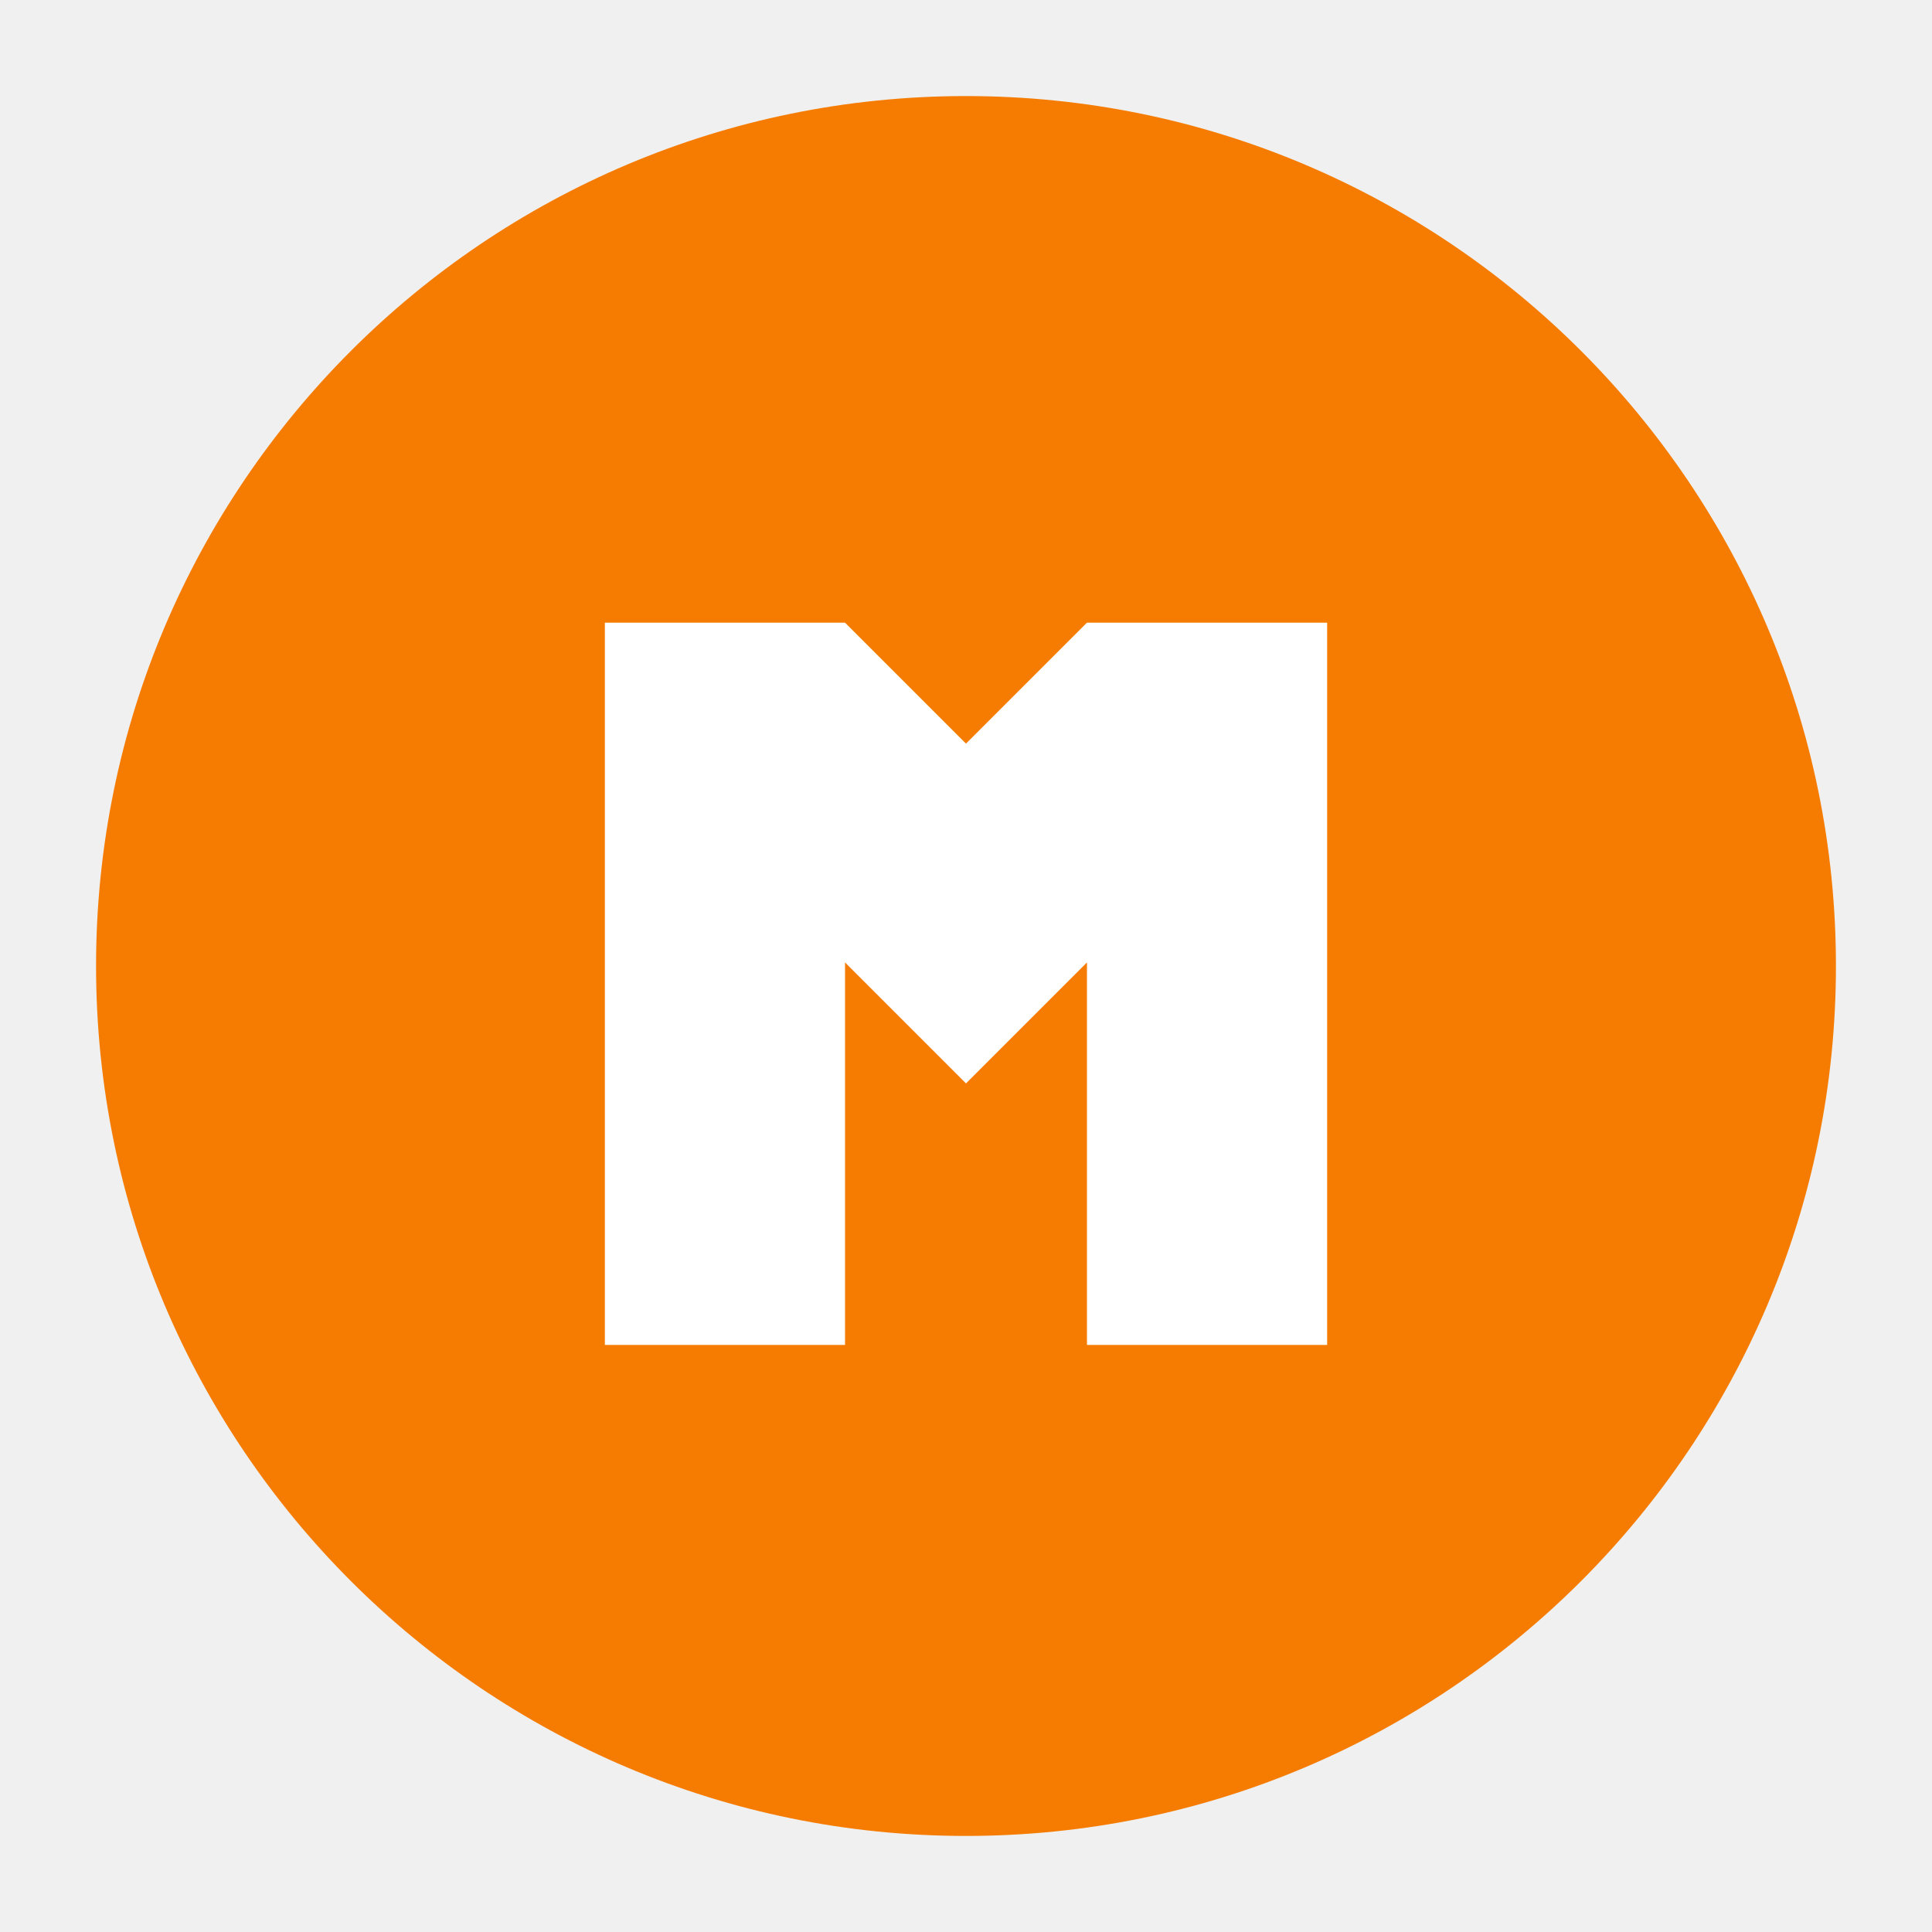
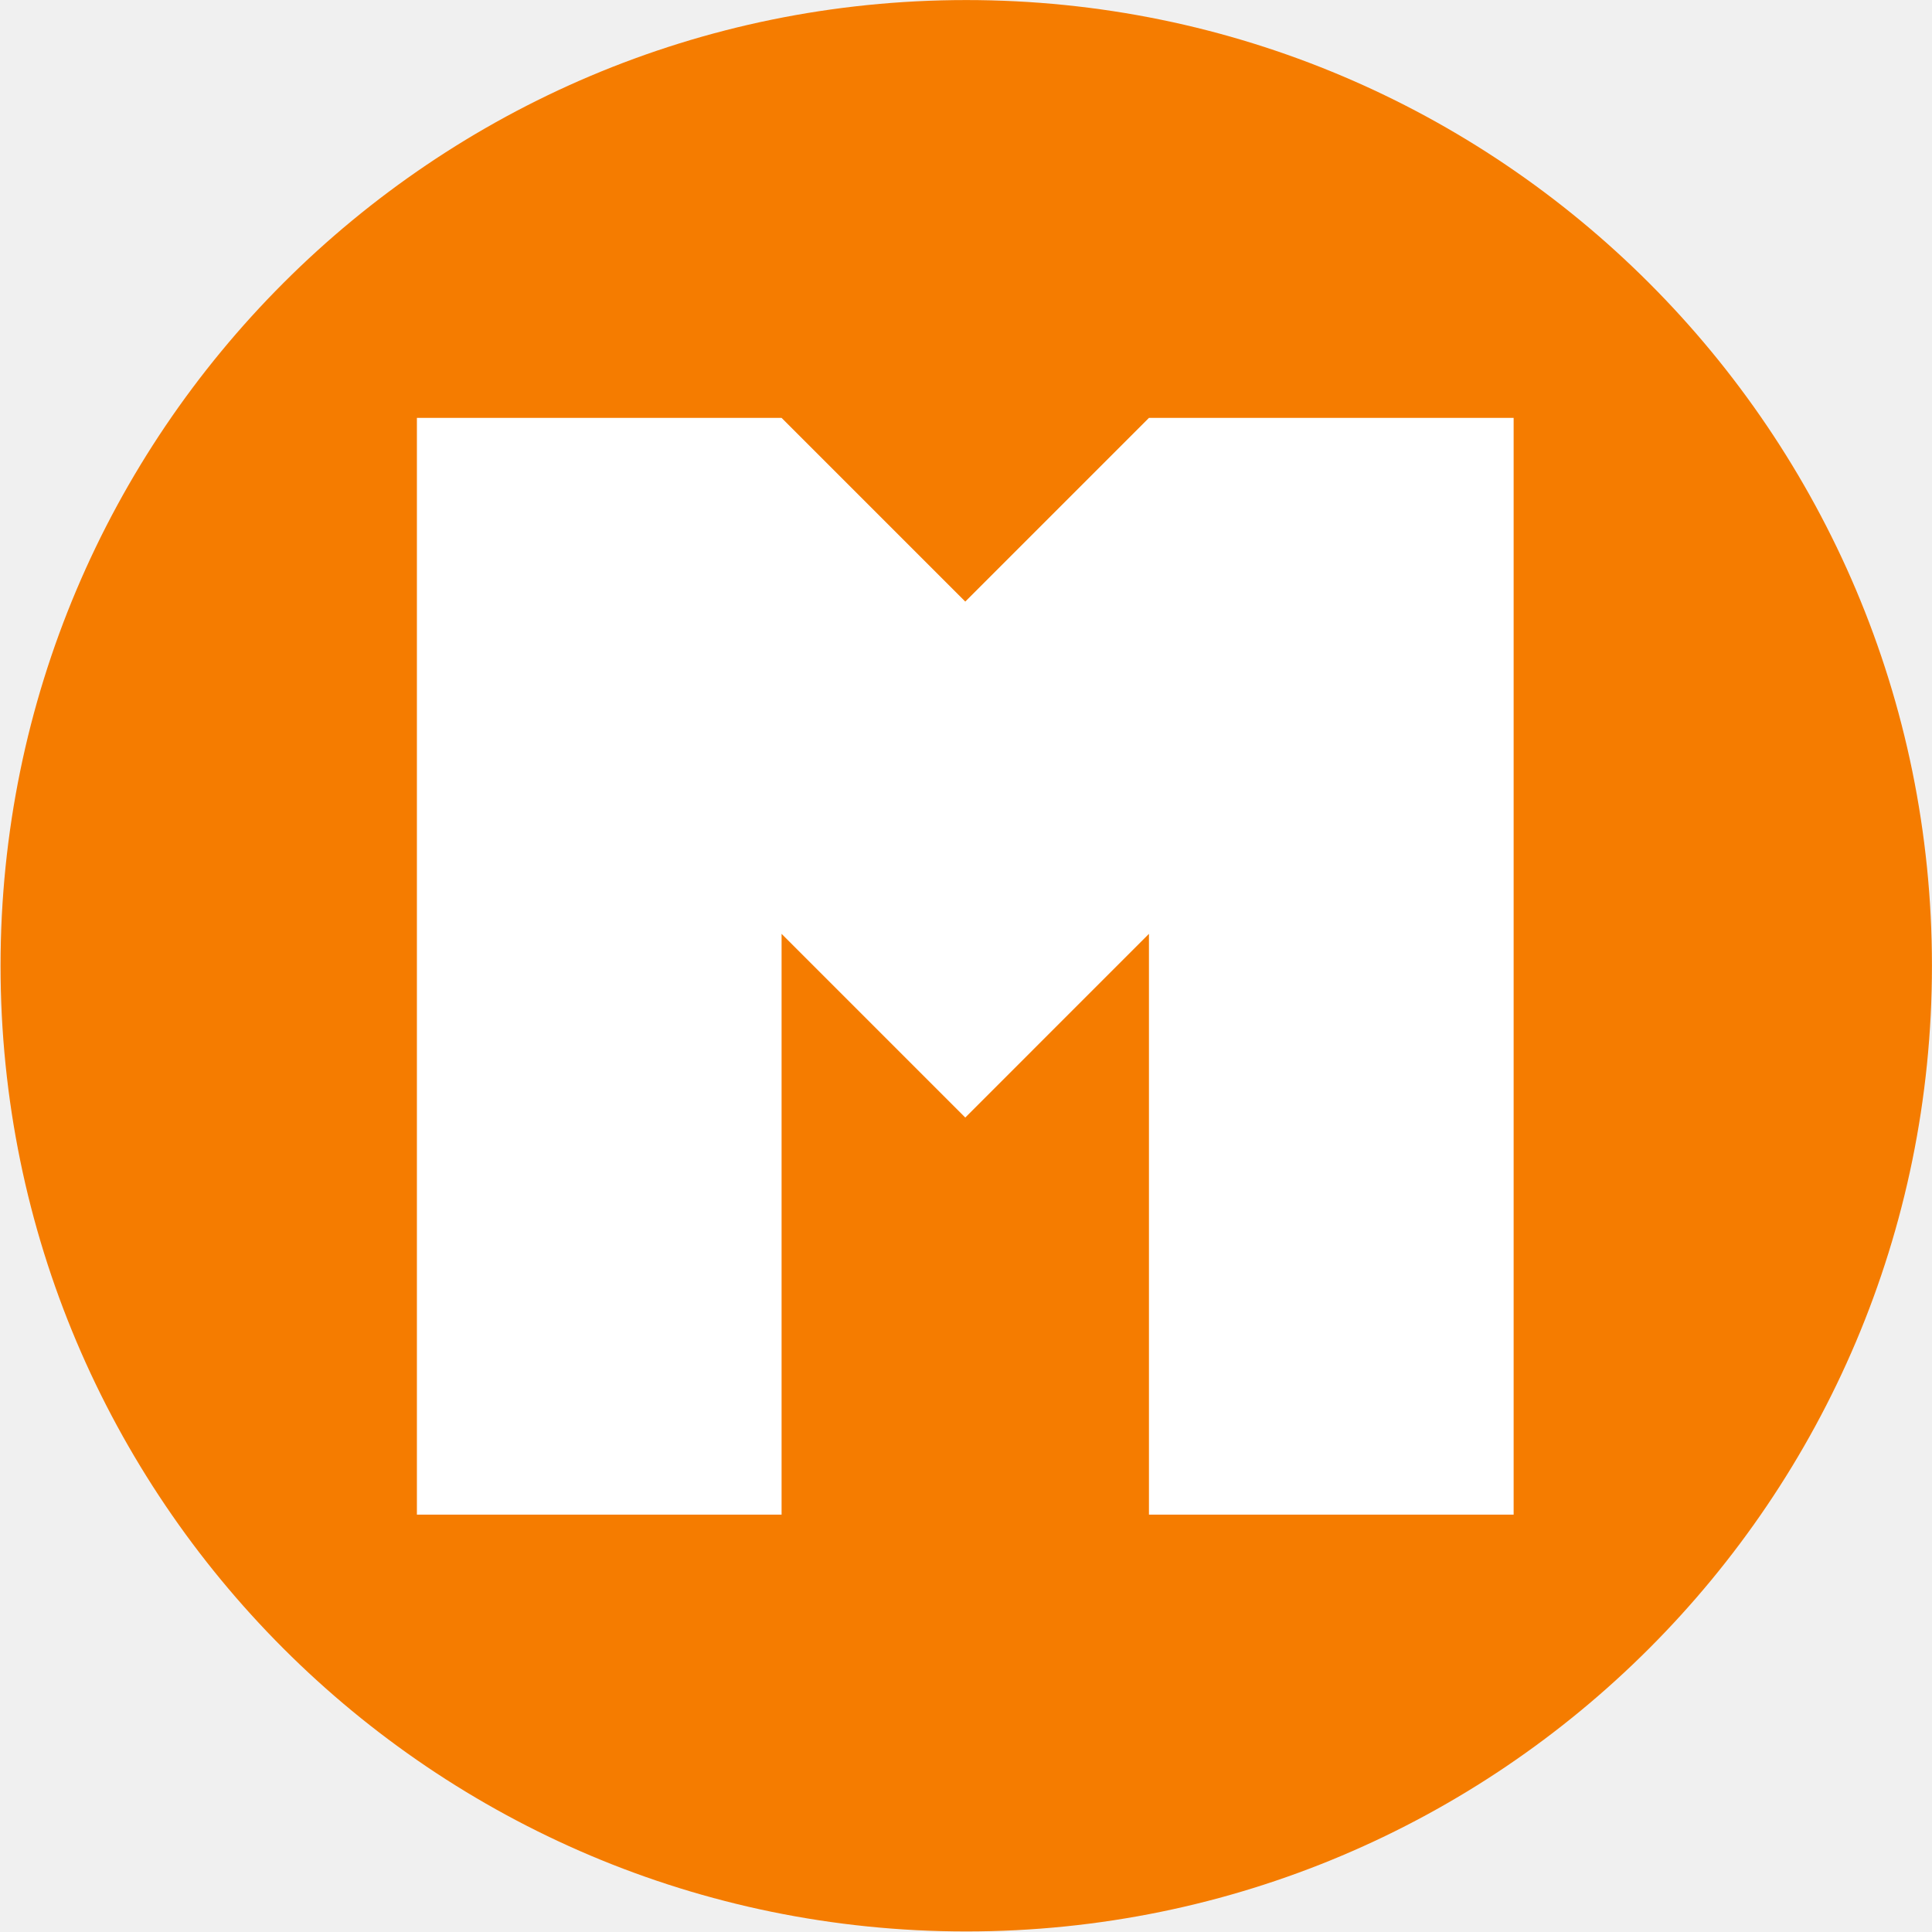
<svg xmlns="http://www.w3.org/2000/svg" version="1.1" id="Layer_1" x="0px" y="0px" viewBox="0 0 108.6 108.6" enable-background="new 0 0 108.6 108.6" xml:space="preserve">
-   <path fill="#F57C00" d="M54.3,103.2L54.3,103.2c-27,0-48.9-21.9-48.9-48.9v0c0-27,21.9-48.9,48.9-48.9h0c27,0,48.9,21.9,48.9,48.9v0  C103.2,81.3,81.3,103.2,54.3,103.2z" />
-   <polygon fill="#FFFFFF" points="61.1,35 54.3,41.8 47.5,35 34,35 34,48.5 34,62.1 34,75.6 47.5,75.6 47.5,62.1 47.5,54.1 54.3,60.9   61.1,54.1 61.1,62.1 61.1,75.6 74.6,75.6 74.6,62.1 74.6,48.5 74.6,35 " />
+   <defs id="defs9" />
+   <path d="m 54.314,108.569 0,0 c -29.972,0 -54.283,-24.311 -54.283,-54.283 l 0,0 c 0,-29.972 24.311,-54.283 54.283,-54.283 l 0,0 c 29.972,0 54.283,24.311 54.283,54.283 l 0,0 c 0,29.972 -24.311,54.283 -54.283,54.283 z" id="path3" style="fill:#f57c00" />
+   <polygon points="34,62.1 34,75.6 47.5,75.6 47.5,62.1 47.5,54.1 54.3,60.9 61.1,54.1 61.1,62.1 61.1,75.6 74.6,75.6 74.6,62.1 74.6,48.5 74.6,35 61.1,35 54.3,41.8 47.5,35 34,35 34,48.5 " id="polygon5" transform="matrix(1.518433,0,0,1.518433,-28.19209,-29.65467)" style="fill:#ffffff" />
</svg>
